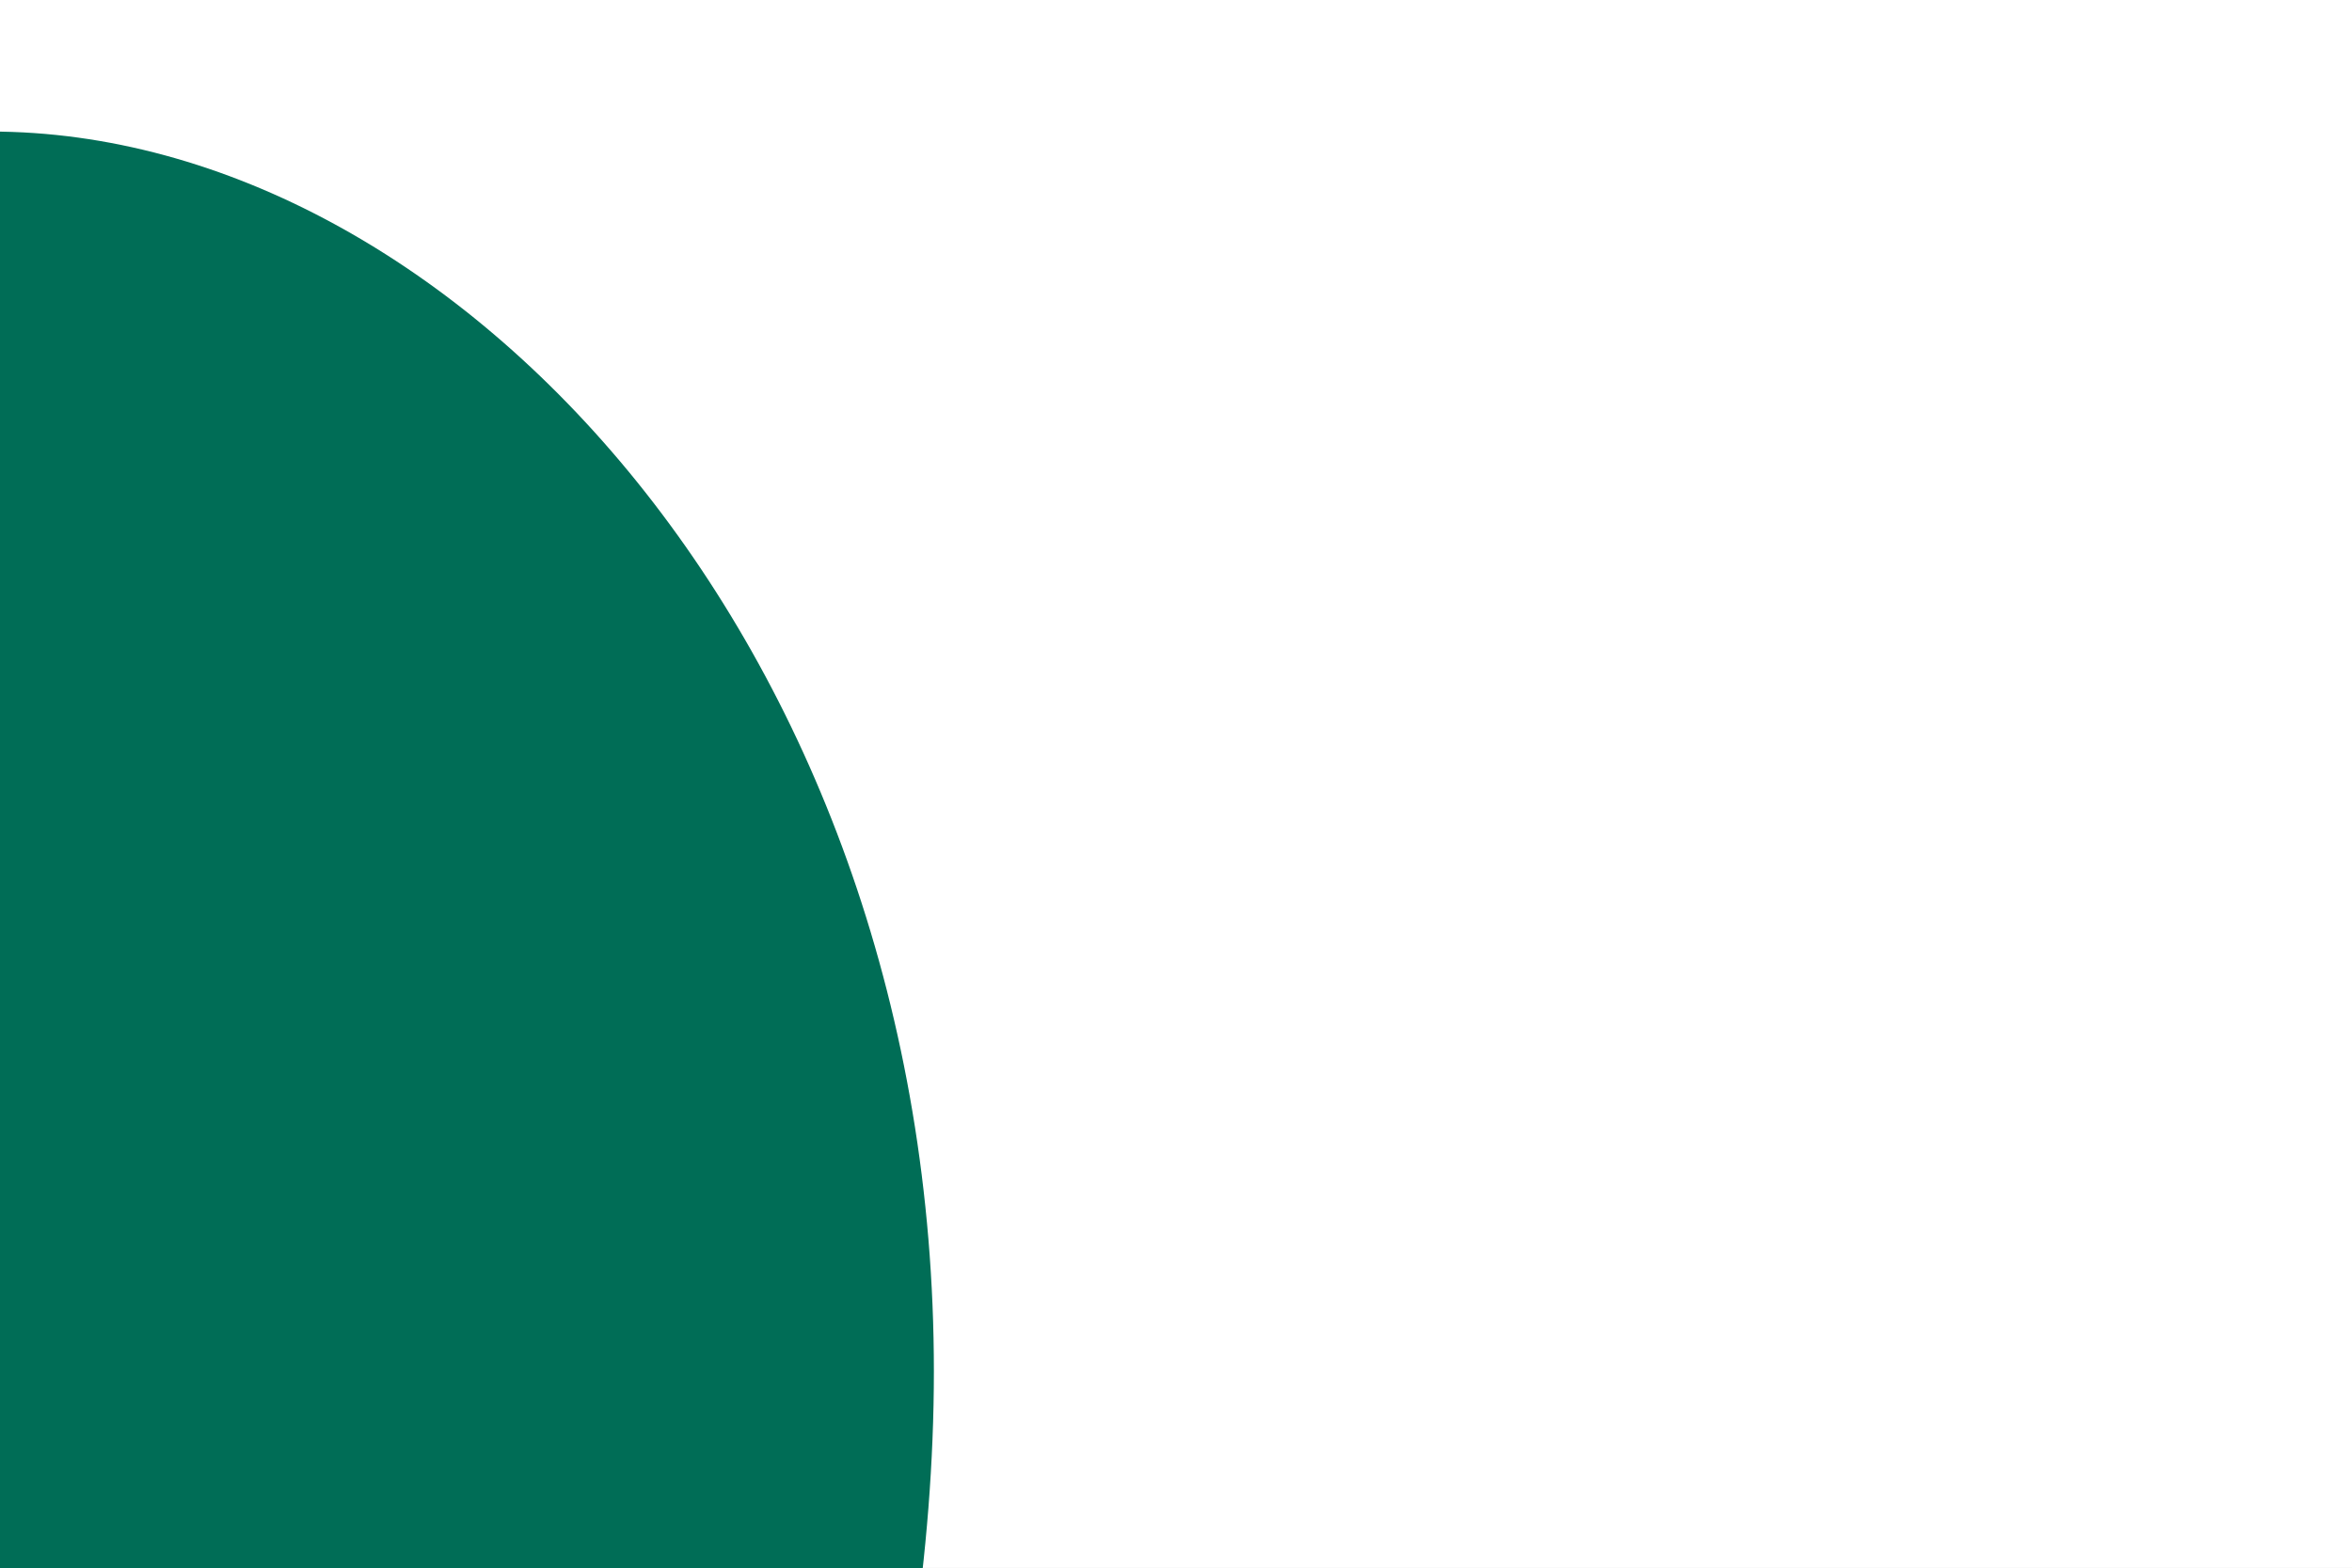
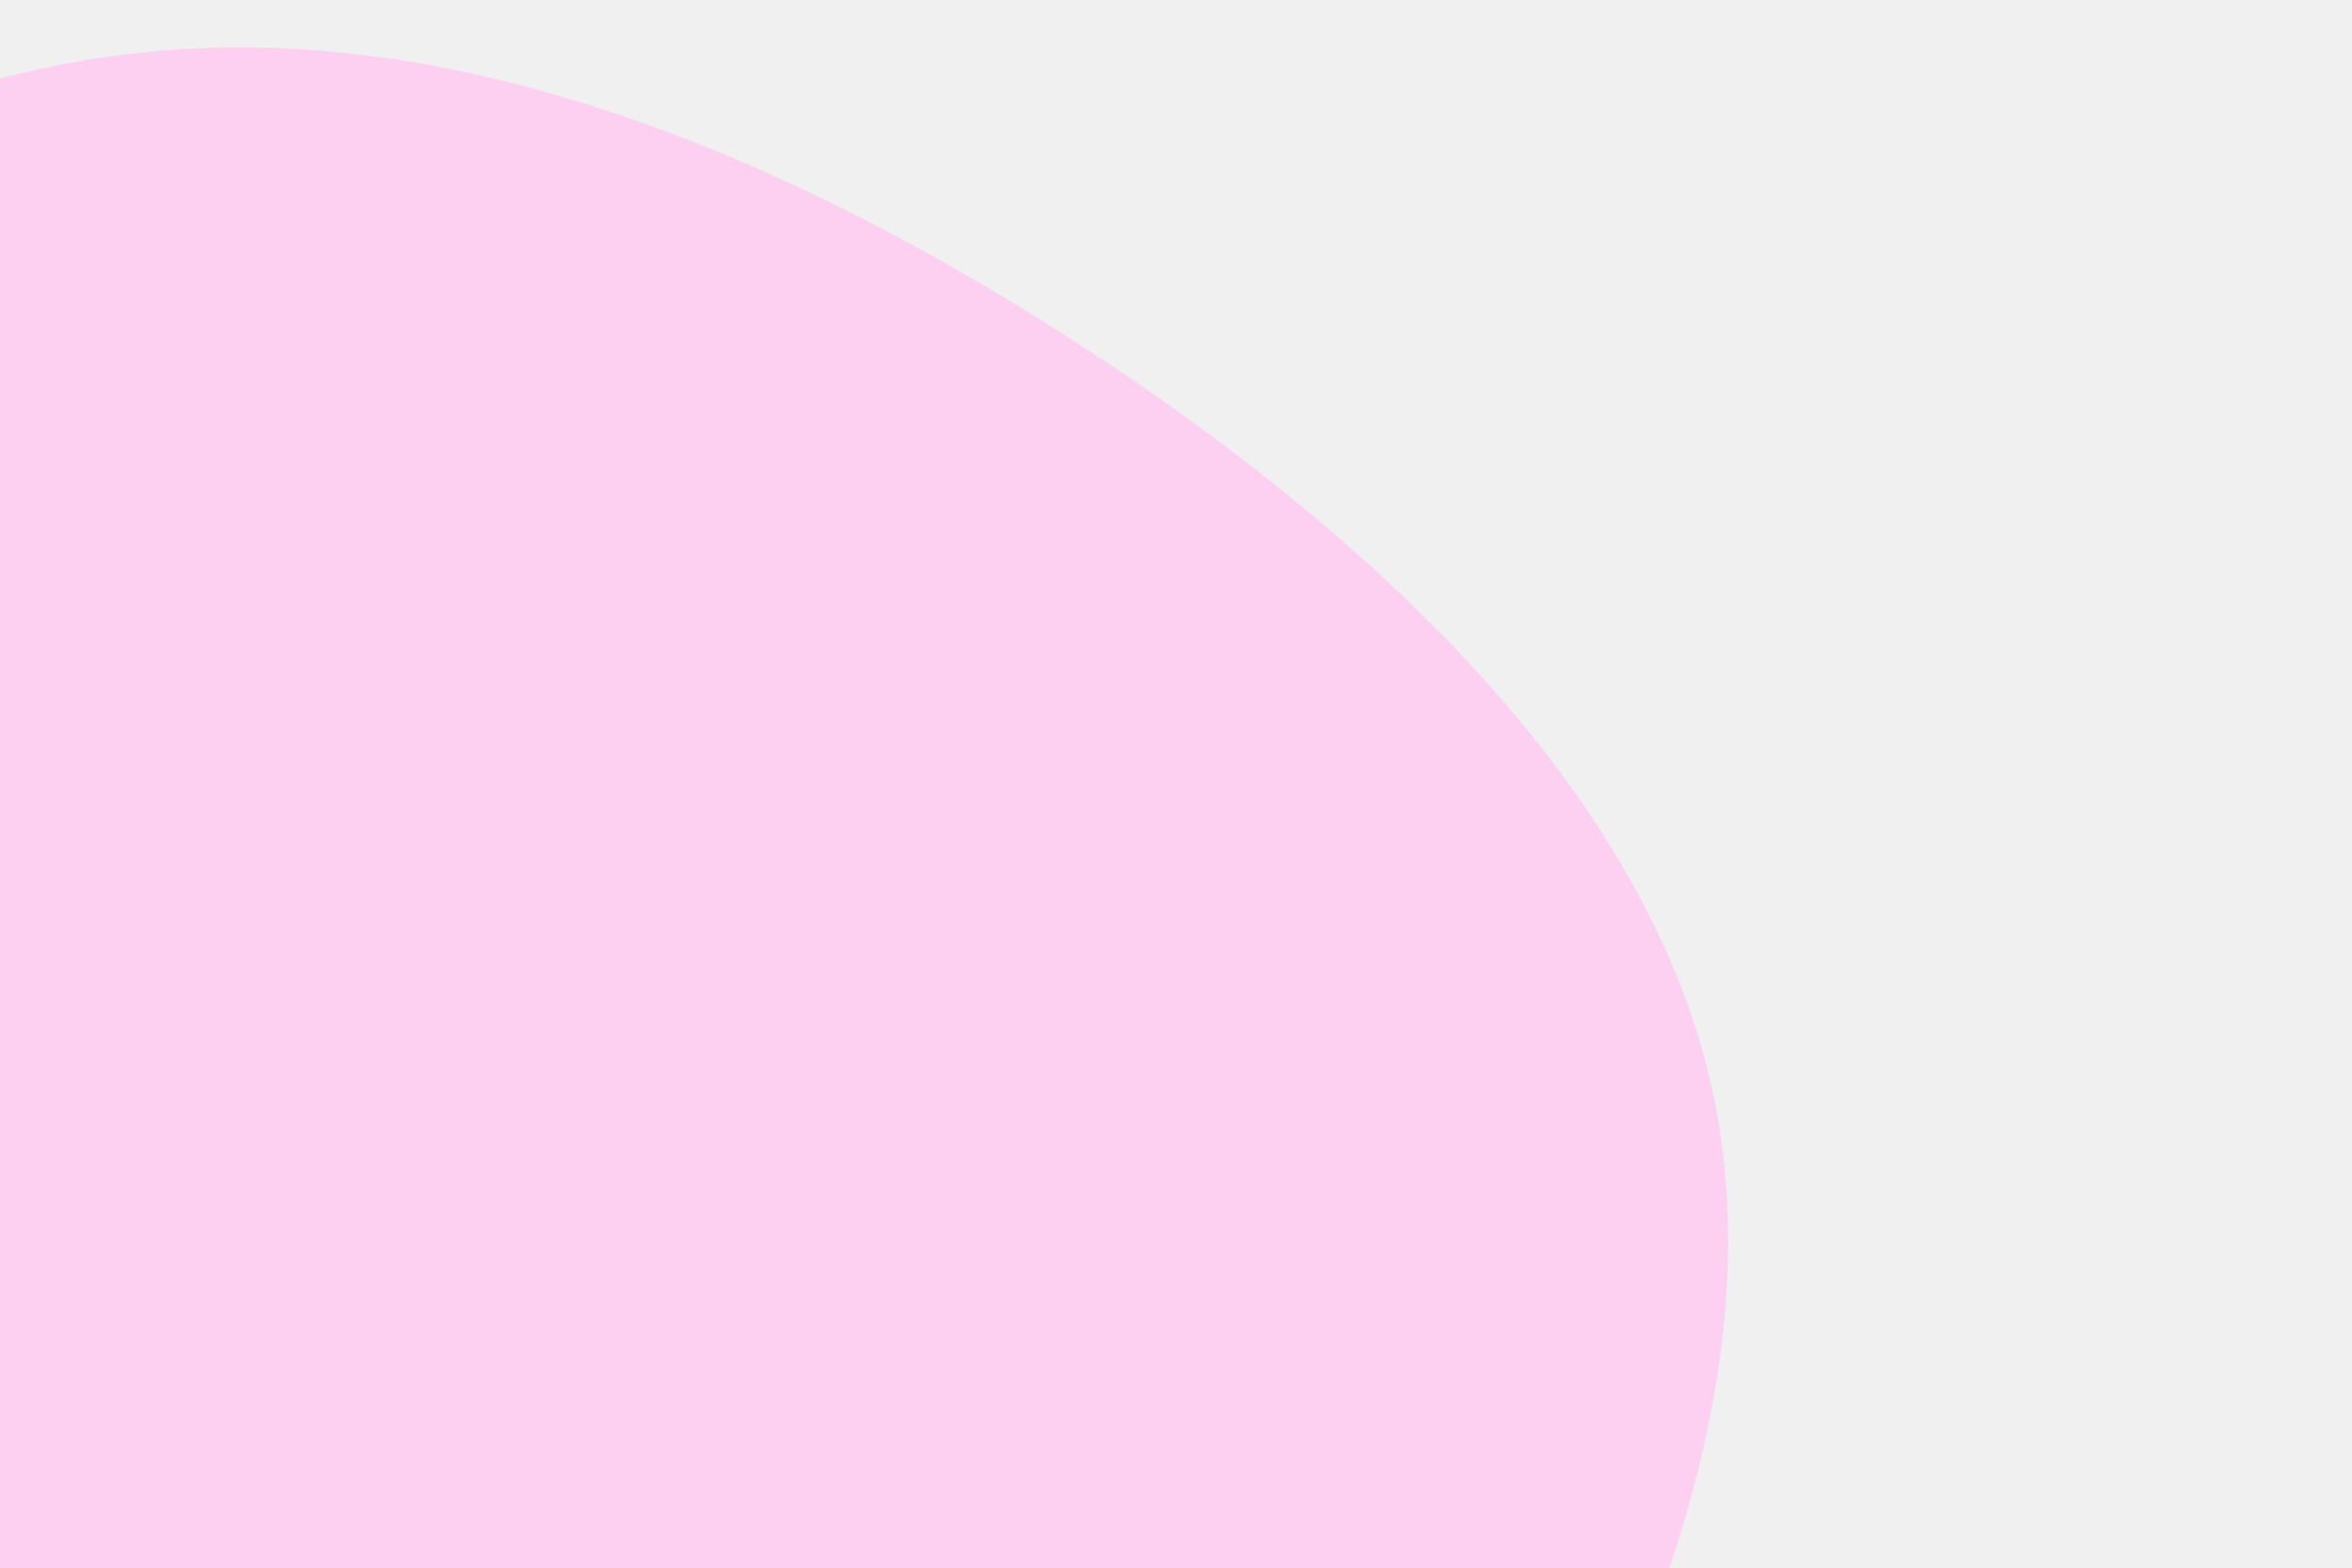
<svg xmlns="http://www.w3.org/2000/svg" id="visual" viewBox="0 0 900 600" width="900" height="600" version="1.1">
-   <rect x="0" y="0" width="900" height="600" fill="#ffffff" />
-   <g transform="translate(-7.35 449.65)">
-     <path d="M364.7 75.2C364.7 350 182.3 700 3.7 700C-175 700 -350 350 -350 75.2C-350 -199.7 -175 -399.3 3.7 -399.3C182.3 -399.3 364.7 -199.7 364.7 75.2" fill="#006d56" />
+   <g transform="translate(59.03826 523.6806)">
+     <path d="M349.9 -394.5C463.6 -321.5 573 -220.9 597 -102.7C621 15.6 559.5 151.6 480.7 267.8C402 384 306 480.5 179.5 552.1C53 623.6 -104 670.3 -279.7 655.4C-455.4 640.5 -649.9 564 -703.7 427.3C-757.6 290.7 -670.8 93.9 -582.3 -49.6C-493.8 -193.1 -403.6 -283.3 -306.2 -359.1C-208.9 -435 -104.5 -496.5 6.8 -504.6C118.1 -512.7 236.1 -467.4 349.9 -394.5" fill="#fdcff1" />
  </g>
</svg>
